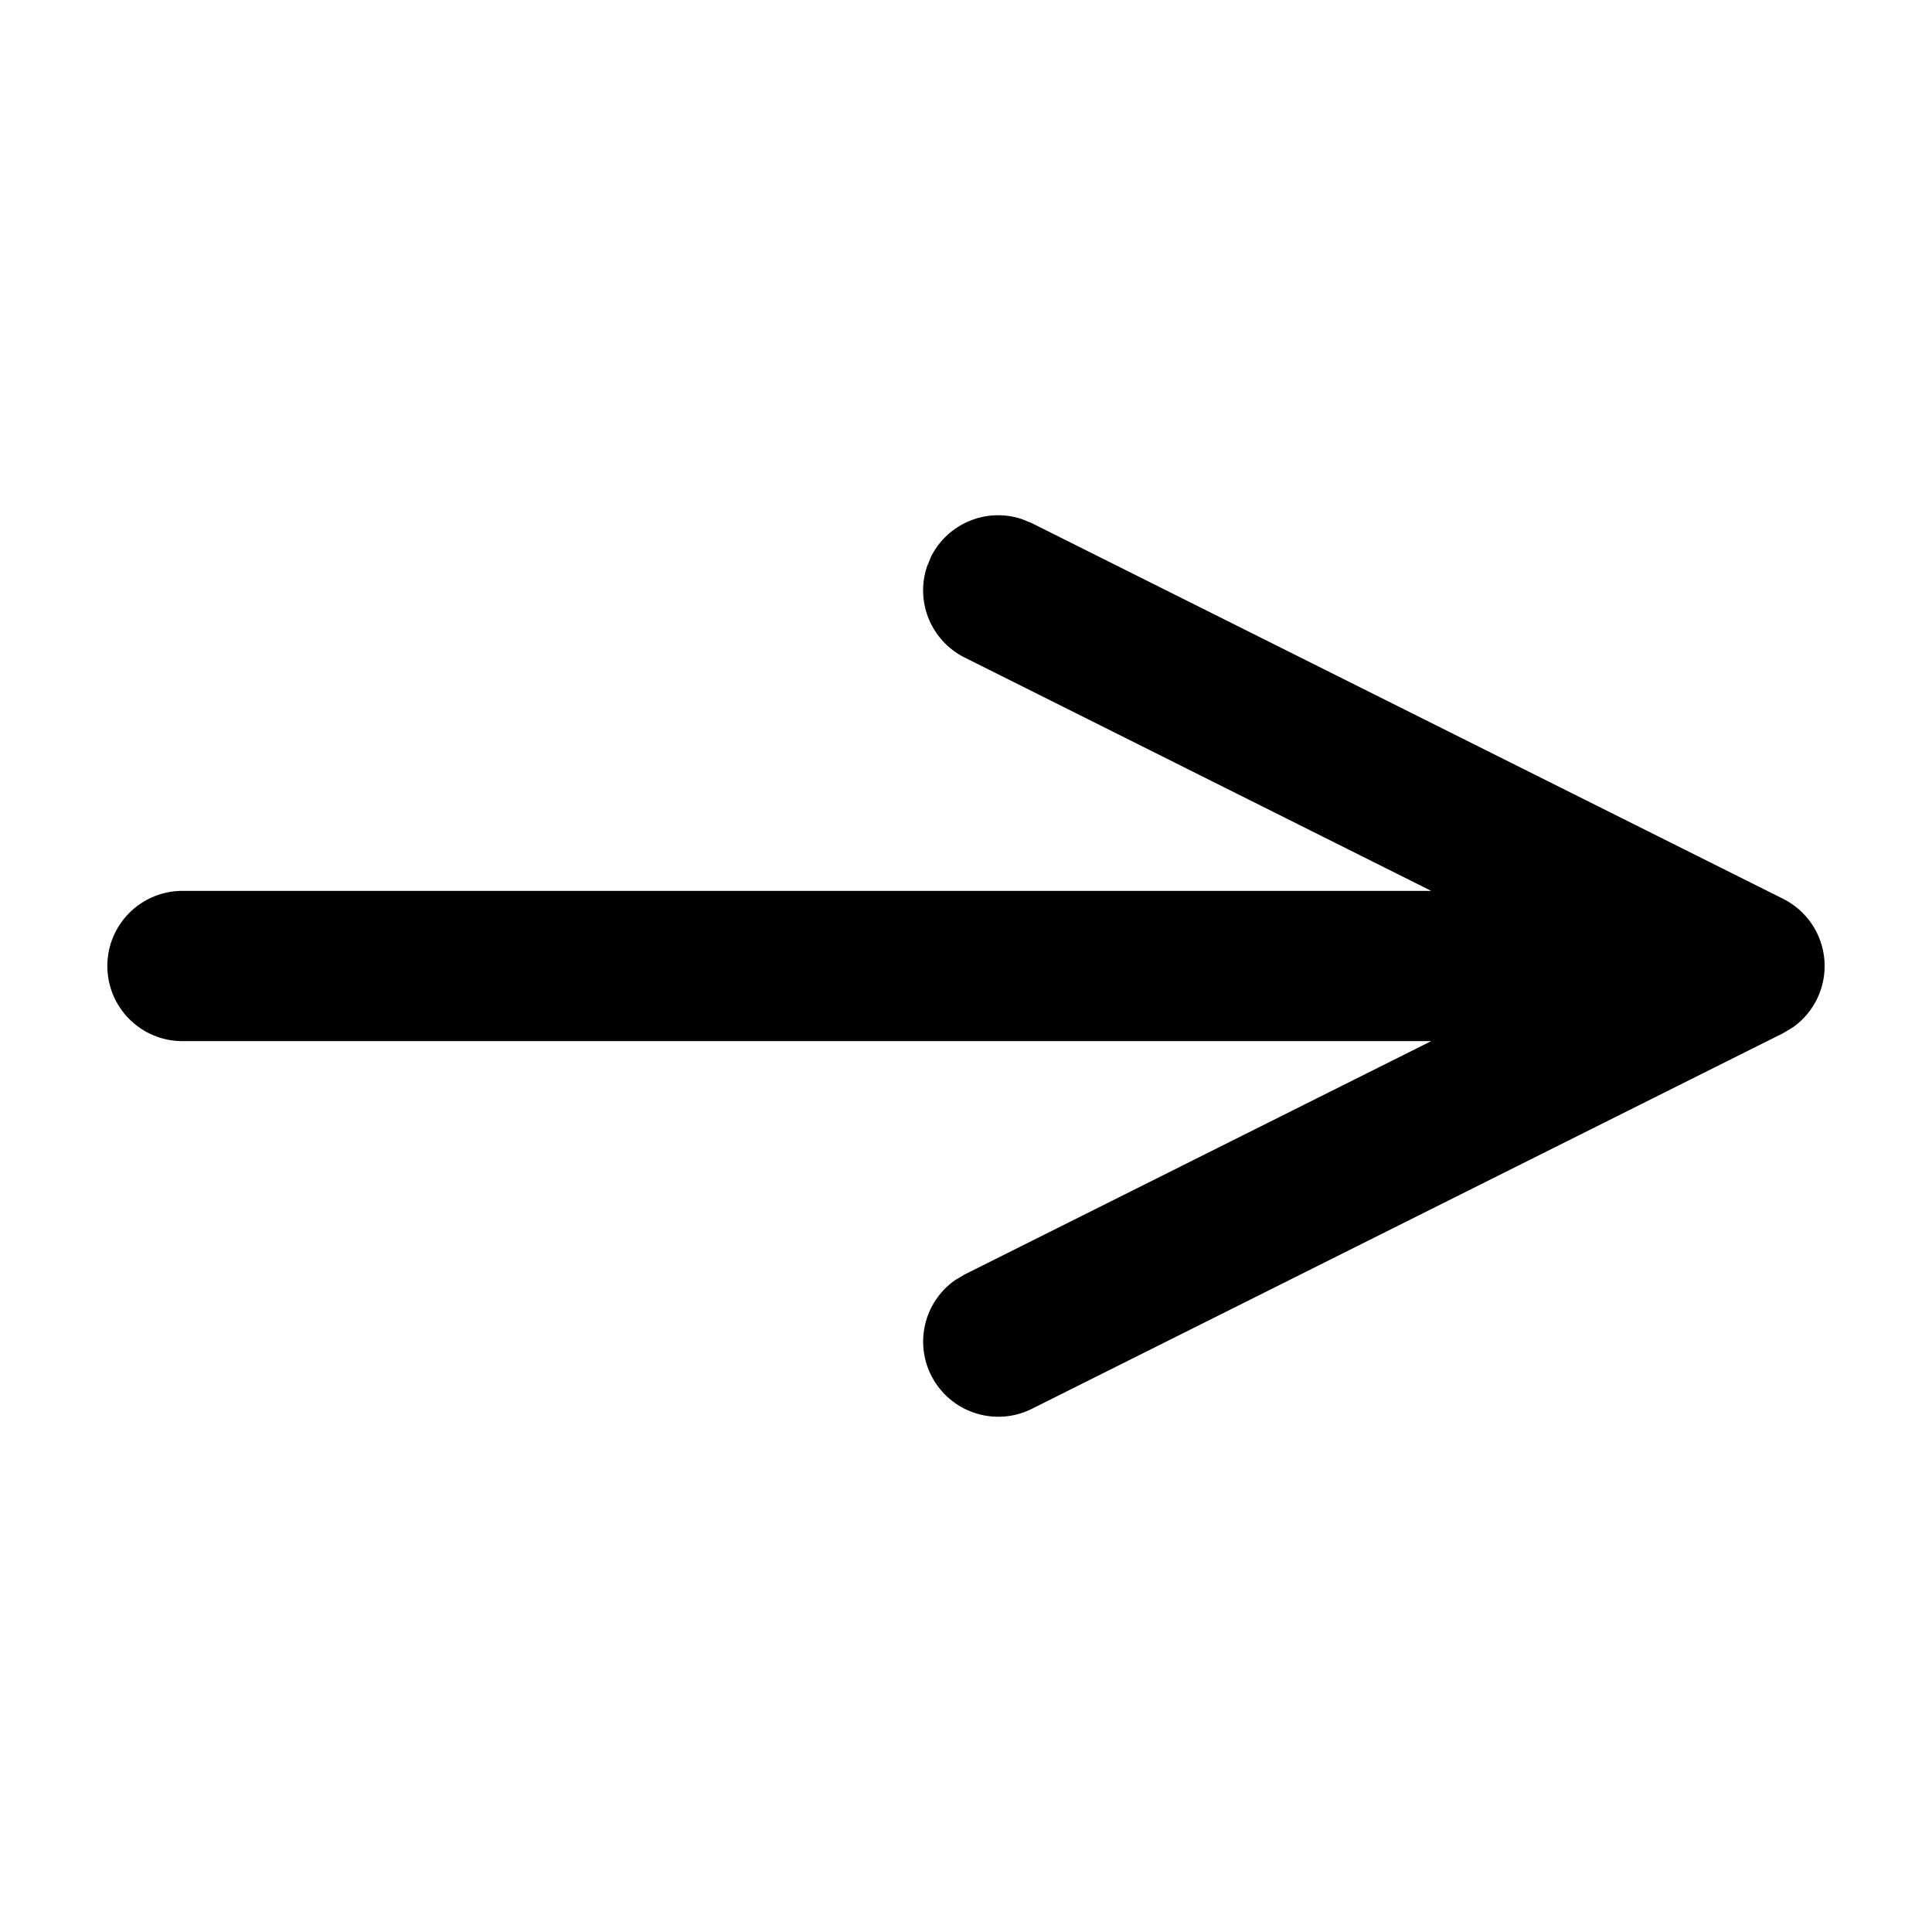
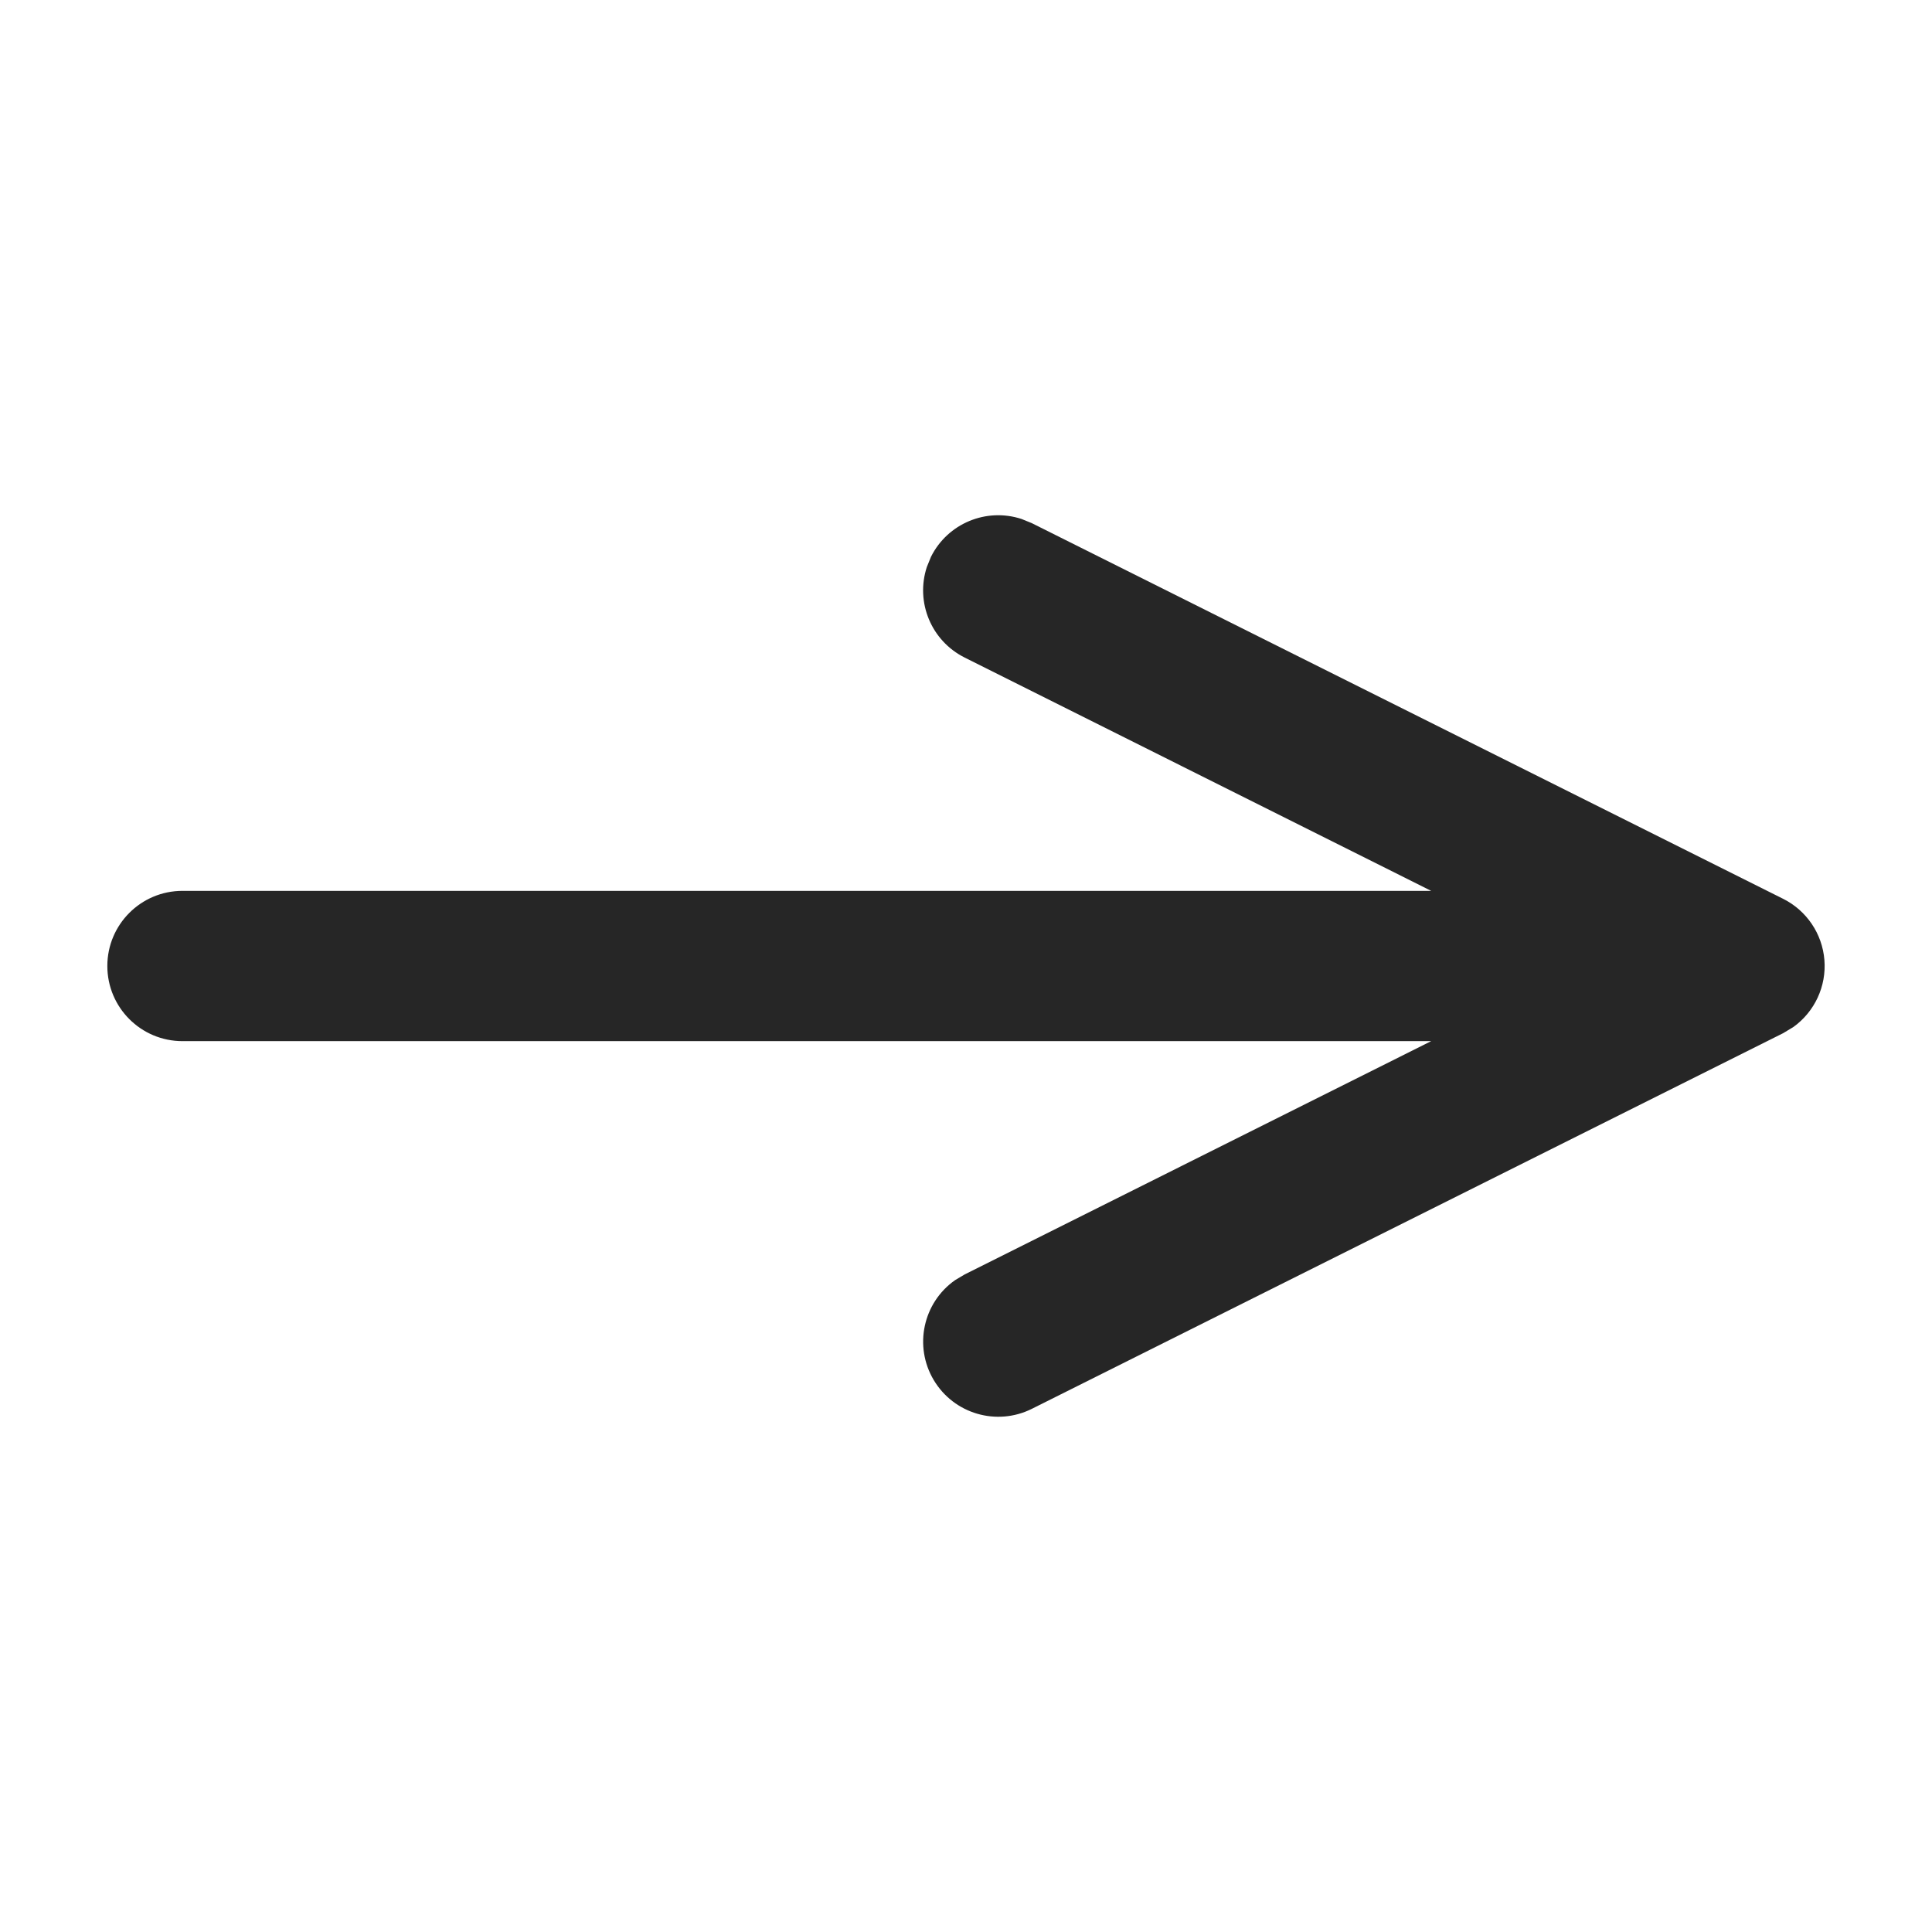
- <svg xmlns="http://www.w3.org/2000/svg" viewBox="0 0 1024 1024" fill="currentColor">
-   <path d="M541.412 275.058l5.461 2.219 398.222 199.111a39.822 39.822 0 0 1 5.461 67.925l-5.461 3.3-398.222 199.111a39.822 39.822 0 0 1-40.676-68.21l5.063-3.015L758.556 551.822H96.711a39.822 39.822 0 0 1 0-79.644h661.845L511.26 348.501a39.822 39.822 0 0 1-20.025-47.957l2.219-5.461a39.822 39.822 0 0 1 47.957-20.025z" />
+ <svg xmlns="http://www.w3.org/2000/svg" class="icon" viewBox="0 0 1024 1024" version="1.1" width="1024" height="1024">
+   <path d="M541.412 275.058l5.461 2.219 398.222 199.111a39.822 39.822 0 0 1 5.461 67.925l-5.461 3.3-398.222 199.111a39.822 39.822 0 0 1-40.676-68.21l5.063-3.015L758.556 551.822H96.711a39.822 39.822 0 0 1 0-79.644h661.845L511.26 348.501a39.822 39.822 0 0 1-20.025-47.957l2.219-5.461a39.822 39.822 0 0 1 47.957-20.025z" fill="#262626" />
</svg>
